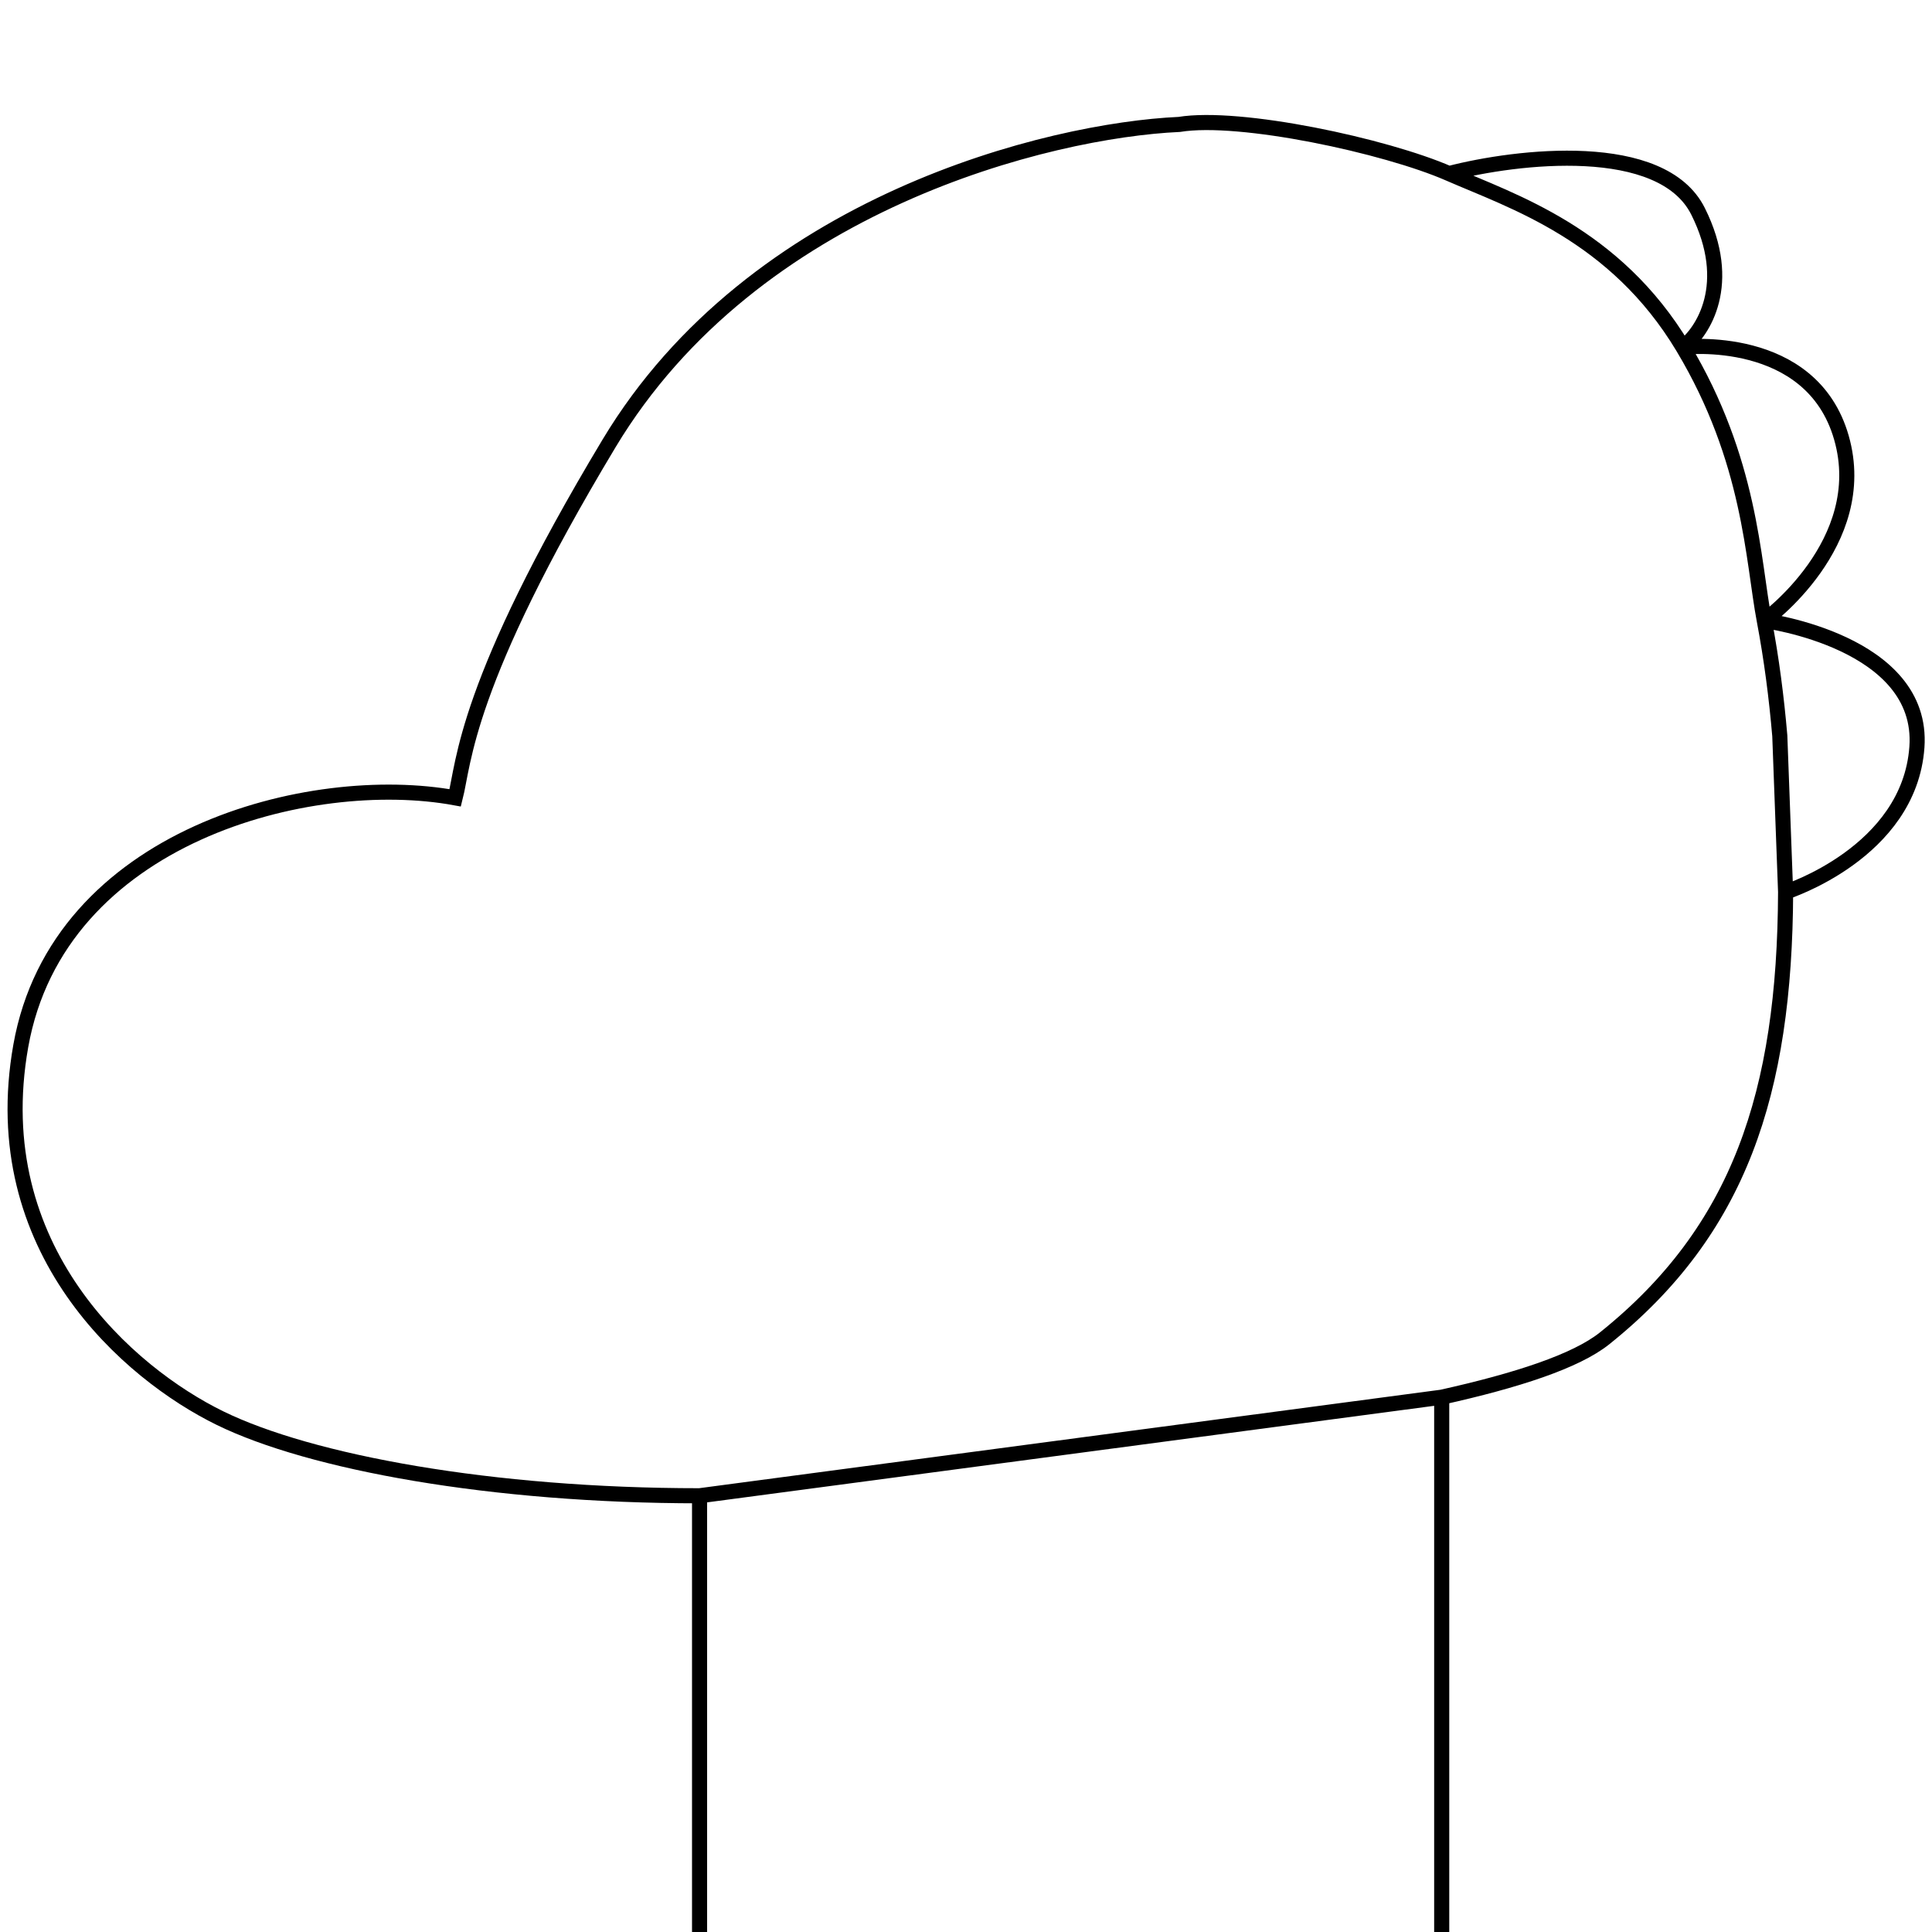
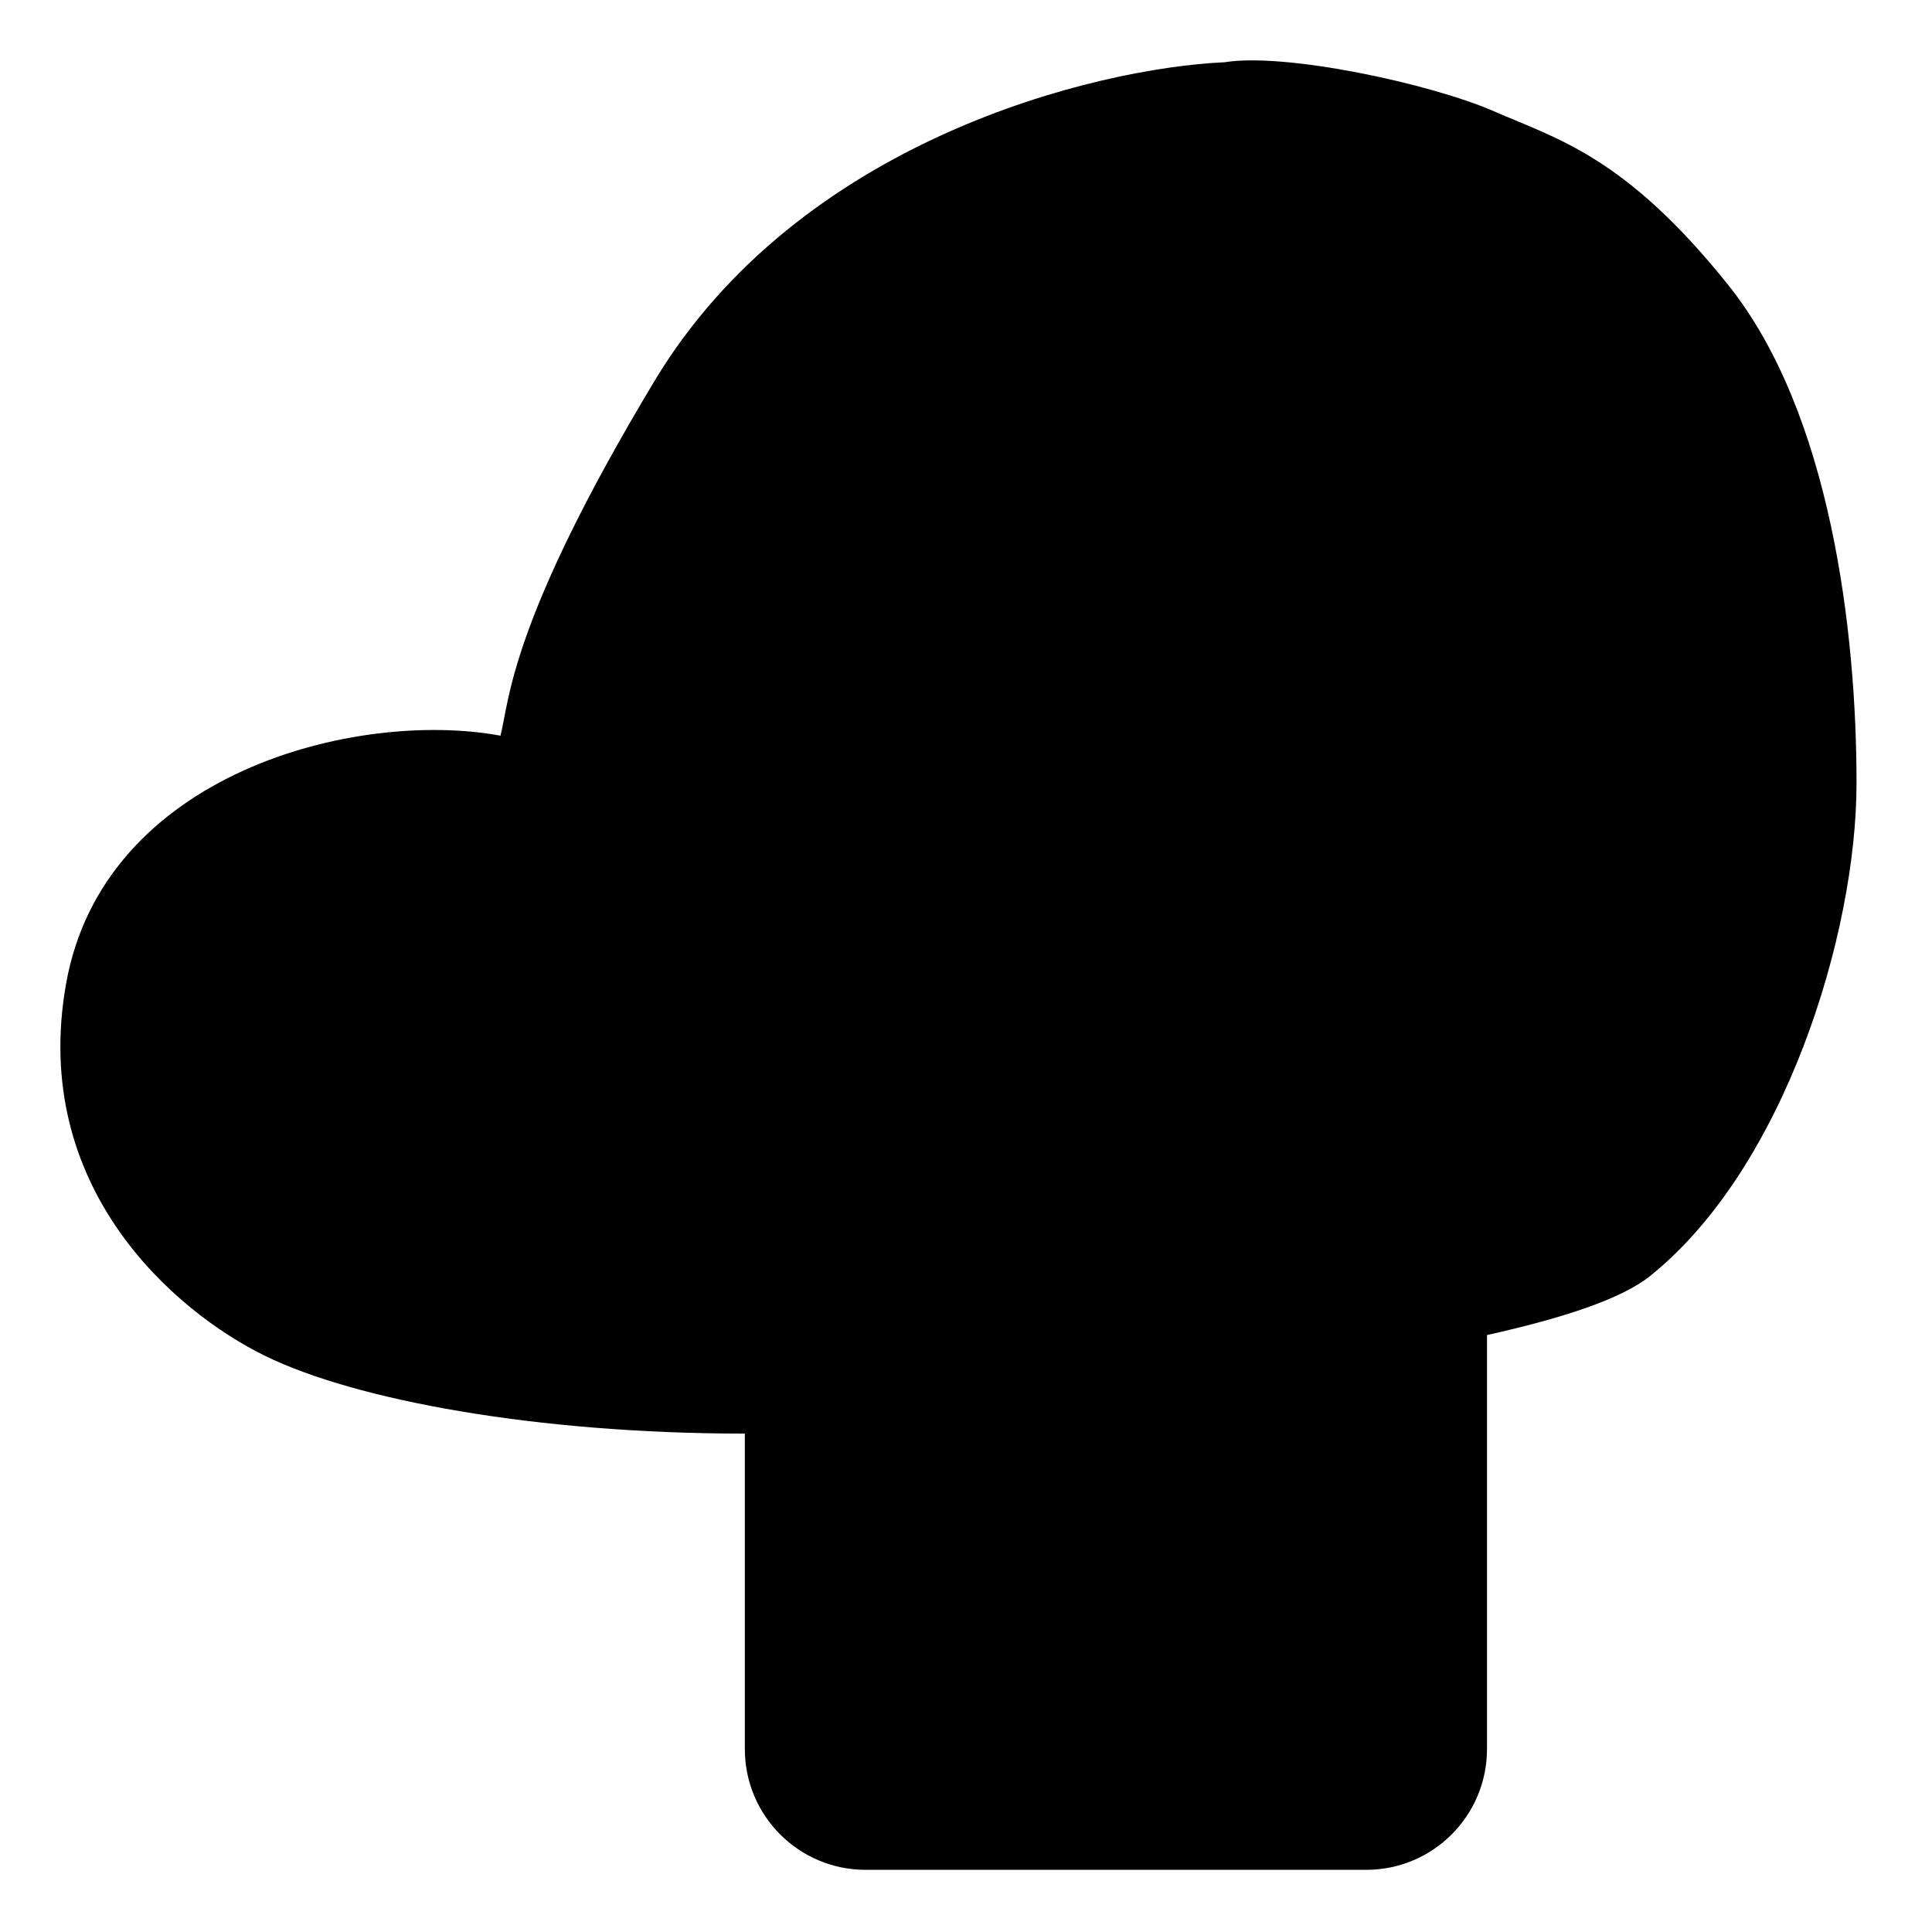
<svg xmlns="http://www.w3.org/2000/svg" width="128" height="128" viewBox="0 0 128 128" fill="none">
-   <path d="M96 11.5C91.786 9.658 82.15 7.586 78.128 8.243C69.534 8.634 49.946 13.409 40.352 29.376C30.758 45.344 30.758 50.51 30.159 52.858C20.565 51.097 3.855 55.346 1.377 69.295C-1.021 82.797 8.573 91.016 14.569 93.951C20.565 96.887 32.557 99.098 46.348 99.098M96 11.5C100.214 13.342 107 15.5 111.5 23M96 11.5C100.5 10.333 110.1 9.2 112.5 14C114.9 18.8 112.833 22 111.5 23M111.5 23C116 30.5 116.127 37.099 116.889 41.117M111.5 23C111.5 23 120 22 122 29C124 36 116.889 41.117 116.889 41.117M116.889 41.117C117.37 43.653 117.698 46.21 117.916 48.749L118.301 59.1M116.889 41.117C116.889 41.117 127.5 42.5 127 49.5C126.5 56.5 118.301 59.1 118.301 59.1M118.301 59.1C118.247 72.45 115.222 81.529 106.31 88.668C104.413 90.188 100.482 91.464 95.517 92.568M95.517 92.568V128M95.517 92.568L46.348 99.098M46.348 99.098V128" stroke="black" />
+   <path d="M43.352 25.258C52.946 9.29 72.534 4.515 81.128 4.124C85.15 3.468 94.786 5.54 99 7.381C103.214 9.223 107.699 10.382 114.5 18.881C121.301 27.381 123 41.882 123 51.882C123 61.882 118.222 77.411 109.31 84.549C107.413 86.069 103.482 87.346 98.517 88.45V115.881C98.517 120.3 94.935 123.881 90.517 123.881H57.348C52.93 123.881 49.348 120.3 49.348 115.881V94.98C35.557 94.98 23.565 92.768 17.569 89.833C11.572 86.898 1.979 78.679 4.377 65.177C6.855 51.227 23.565 46.978 33.159 48.74C33.758 46.391 33.758 41.225 43.352 25.258Z" fill="black" />
</svg>
